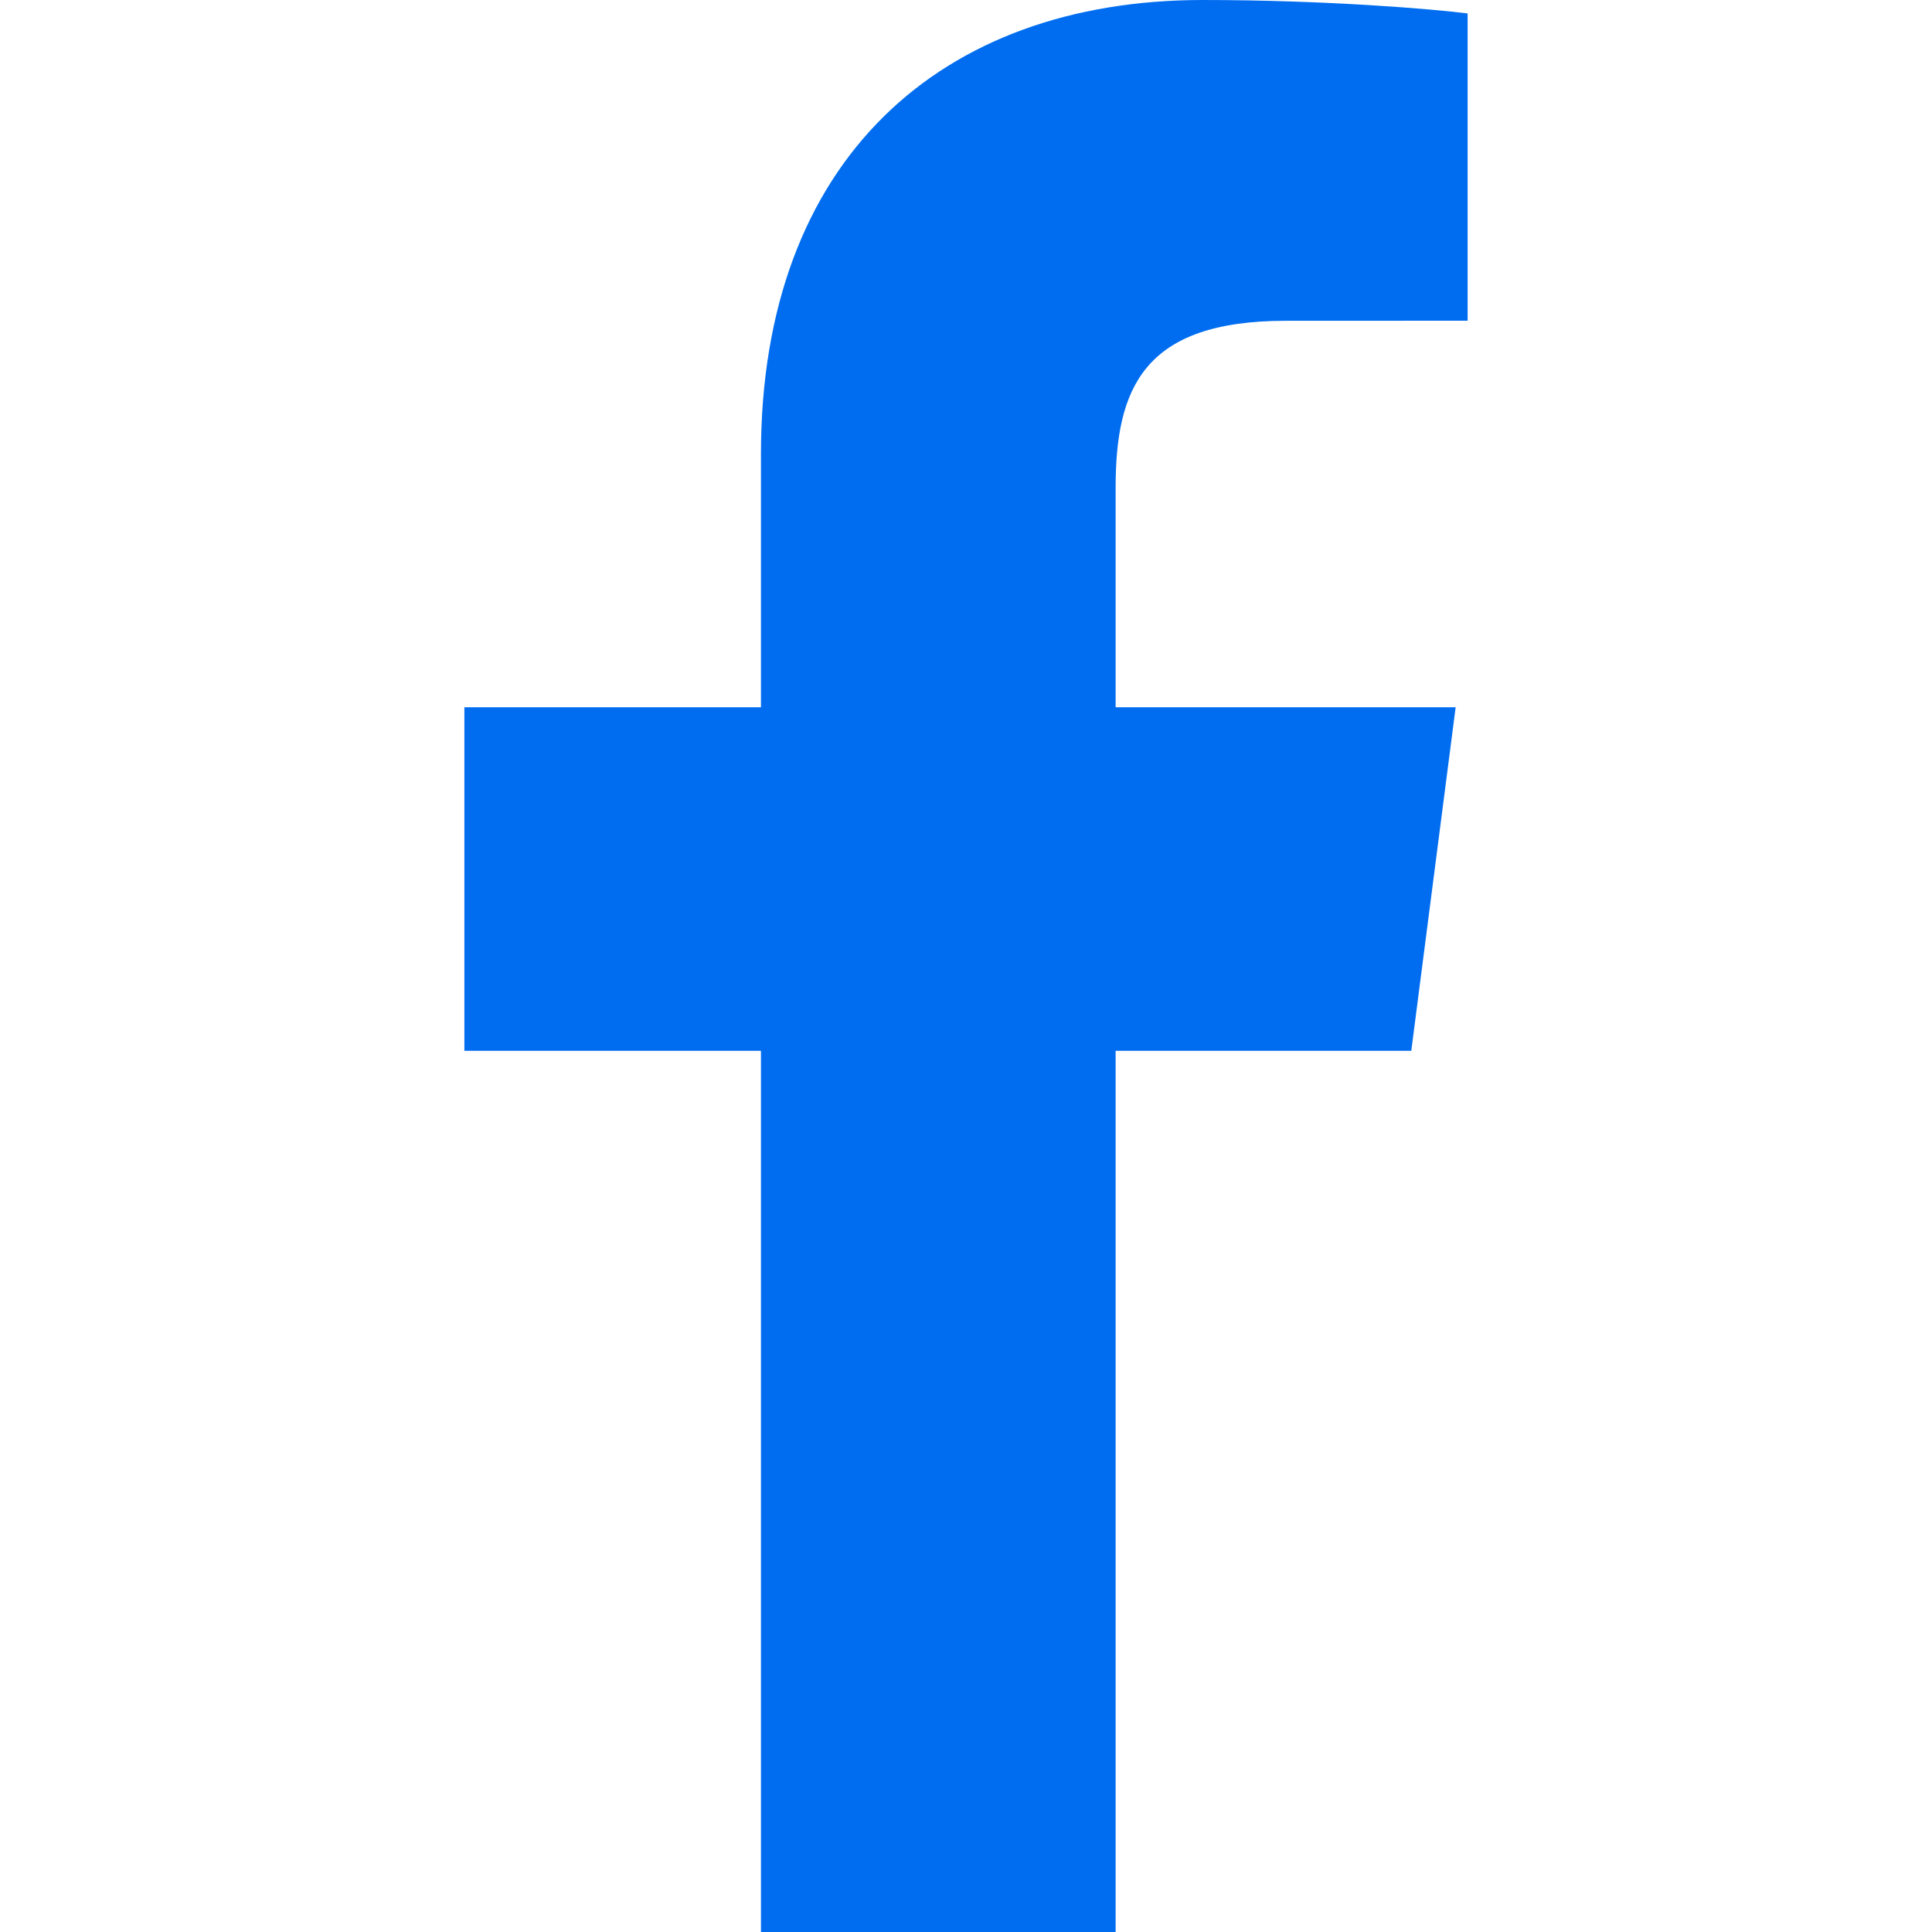
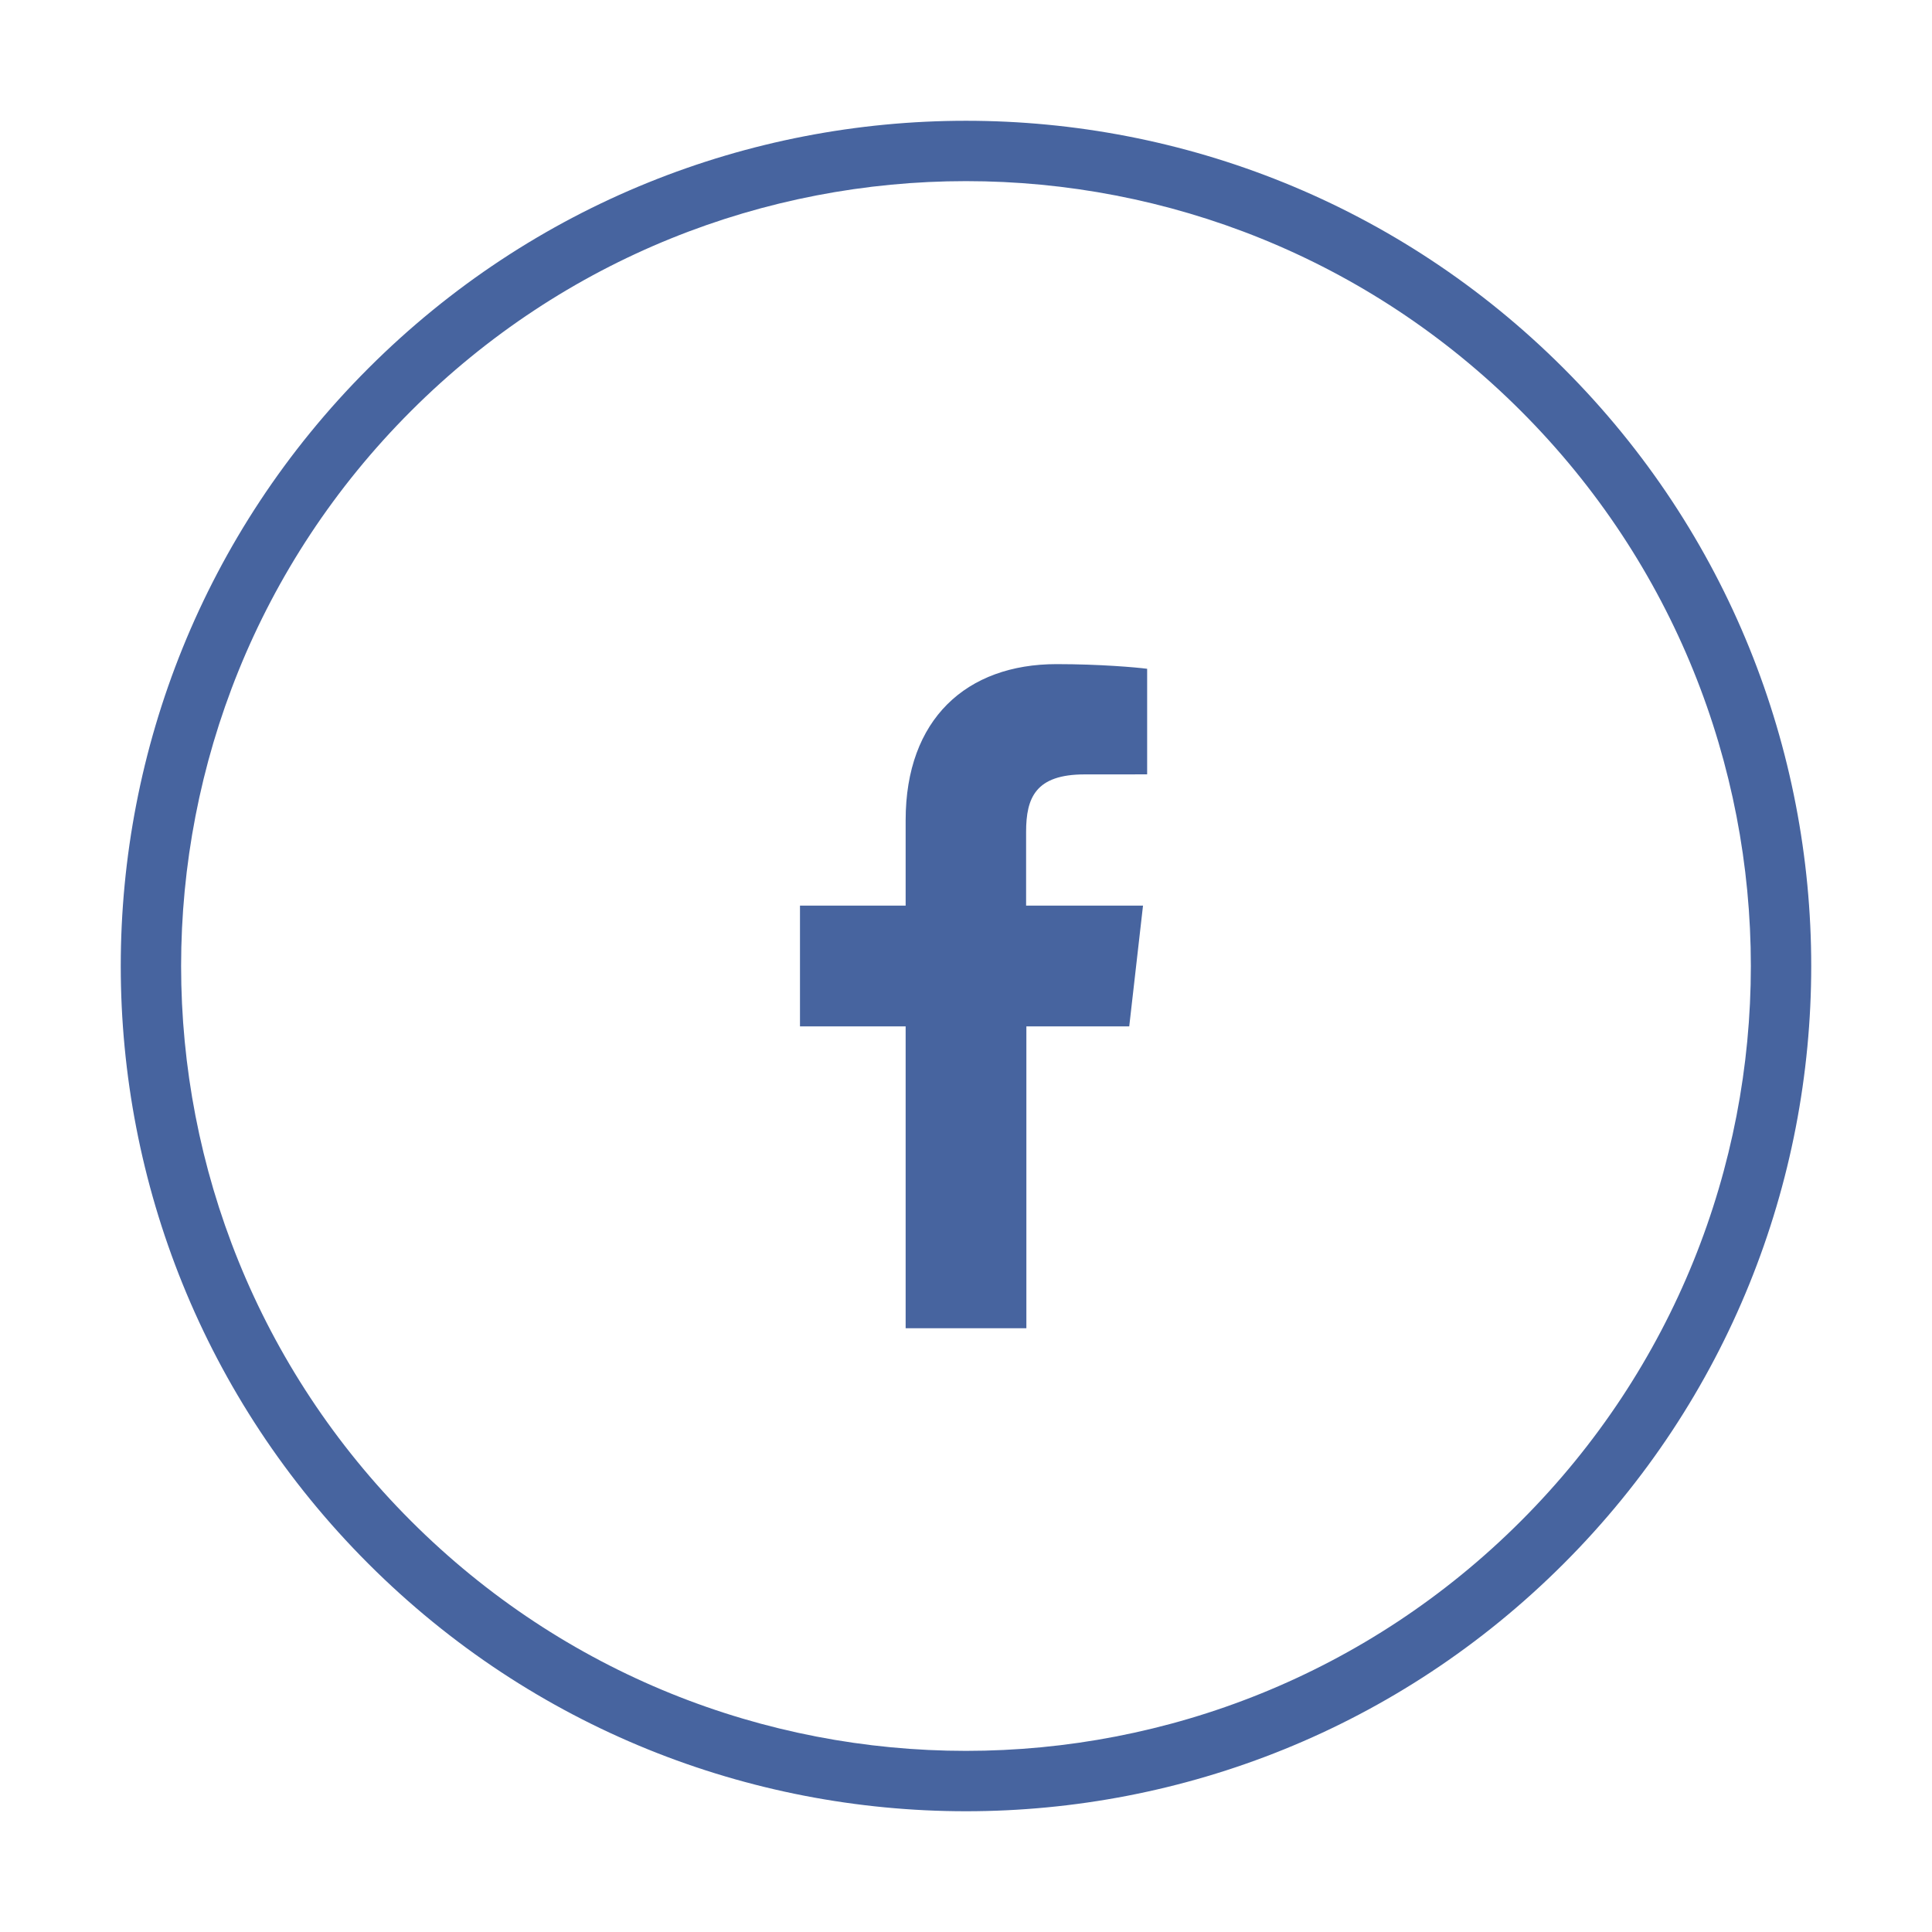
- <svg xmlns="http://www.w3.org/2000/svg" version="1.1" id="Capa_1" x="0px" y="0px" viewBox="0 0 155.139 155.139" style="enable-background:new 0 0 155.139 155.139;" xml:space="preserve" width="512px" height="512px">
-   <g>
-     <path id="f_1_" d="M89.584,155.139V84.378h23.742l3.562-27.585H89.584V39.184   c0-7.984,2.208-13.425,13.67-13.425l14.595-0.006V1.08C115.325,0.752,106.661,0,96.577,0C75.52,0,61.104,12.853,61.104,36.452   v20.341H37.29v27.585h23.814v70.761H89.584z" fill="#006DF0" />
+ <svg xmlns="http://www.w3.org/2000/svg" height="100mm" style="shape-rendering:geometricPrecision; text-rendering:geometricPrecision; image-rendering:optimizeQuality; fill-rule:evenodd; clip-rule:evenodd" viewBox="0 0 100 100" width="100mm" xml:space="preserve">
+   <defs>
+     <style type="text/css">
+    
+     .fil0 {fill:#47649f}
+    
+   </style>
+   </defs>
+   <g id="Ebene_x0020_1">
+     <path class="fil0" d="M53.125 68.75l-0 -15.625 5.324 0 0.713 -6.25 -6.051 0 0 -3.817c0,-1.769 0.491,-2.975 3.029,-2.975l3.236 -0.002 0 -5.465c-0.56,-0.074 -2.453,-0.241 -4.687,-0.241 -4.665,0 -7.813,2.848 -7.813,8.078l0 4.422 -5.469 0 0 6.25 5.469 0 -0 15.625 6.25 0zm-34.061 12.186c-17.085,-17.085 -17.085,-44.786 0,-61.871 17.085,-17.085 44.786,-17.085 61.871,0 17.085,17.085 17.085,44.786 -0,61.871 -17.085,17.085 -44.786,17.085 -61.871,0zm2.209 -2.21c-15.865,-15.865 -15.865,-41.587 0,-57.452 15.865,-15.865 41.587,-15.865 57.452,0 15.865,15.865 15.865,41.587 0,57.452 -15.865,15.865 -41.587,15.865 -57.452,0z" />
  </g>
-   <g>
- </g>
-   <g>
- </g>
-   <g>
- </g>
-   <g>
- </g>
-   <g>
- </g>
-   <g>
- </g>
-   <g>
- </g>
-   <g>
- </g>
-   <g>
- </g>
-   <g>
- </g>
-   <g>
- </g>
-   <g>
- </g>
-   <g>
- </g>
-   <g>
- </g>
-   <g>
- </g>
</svg>
